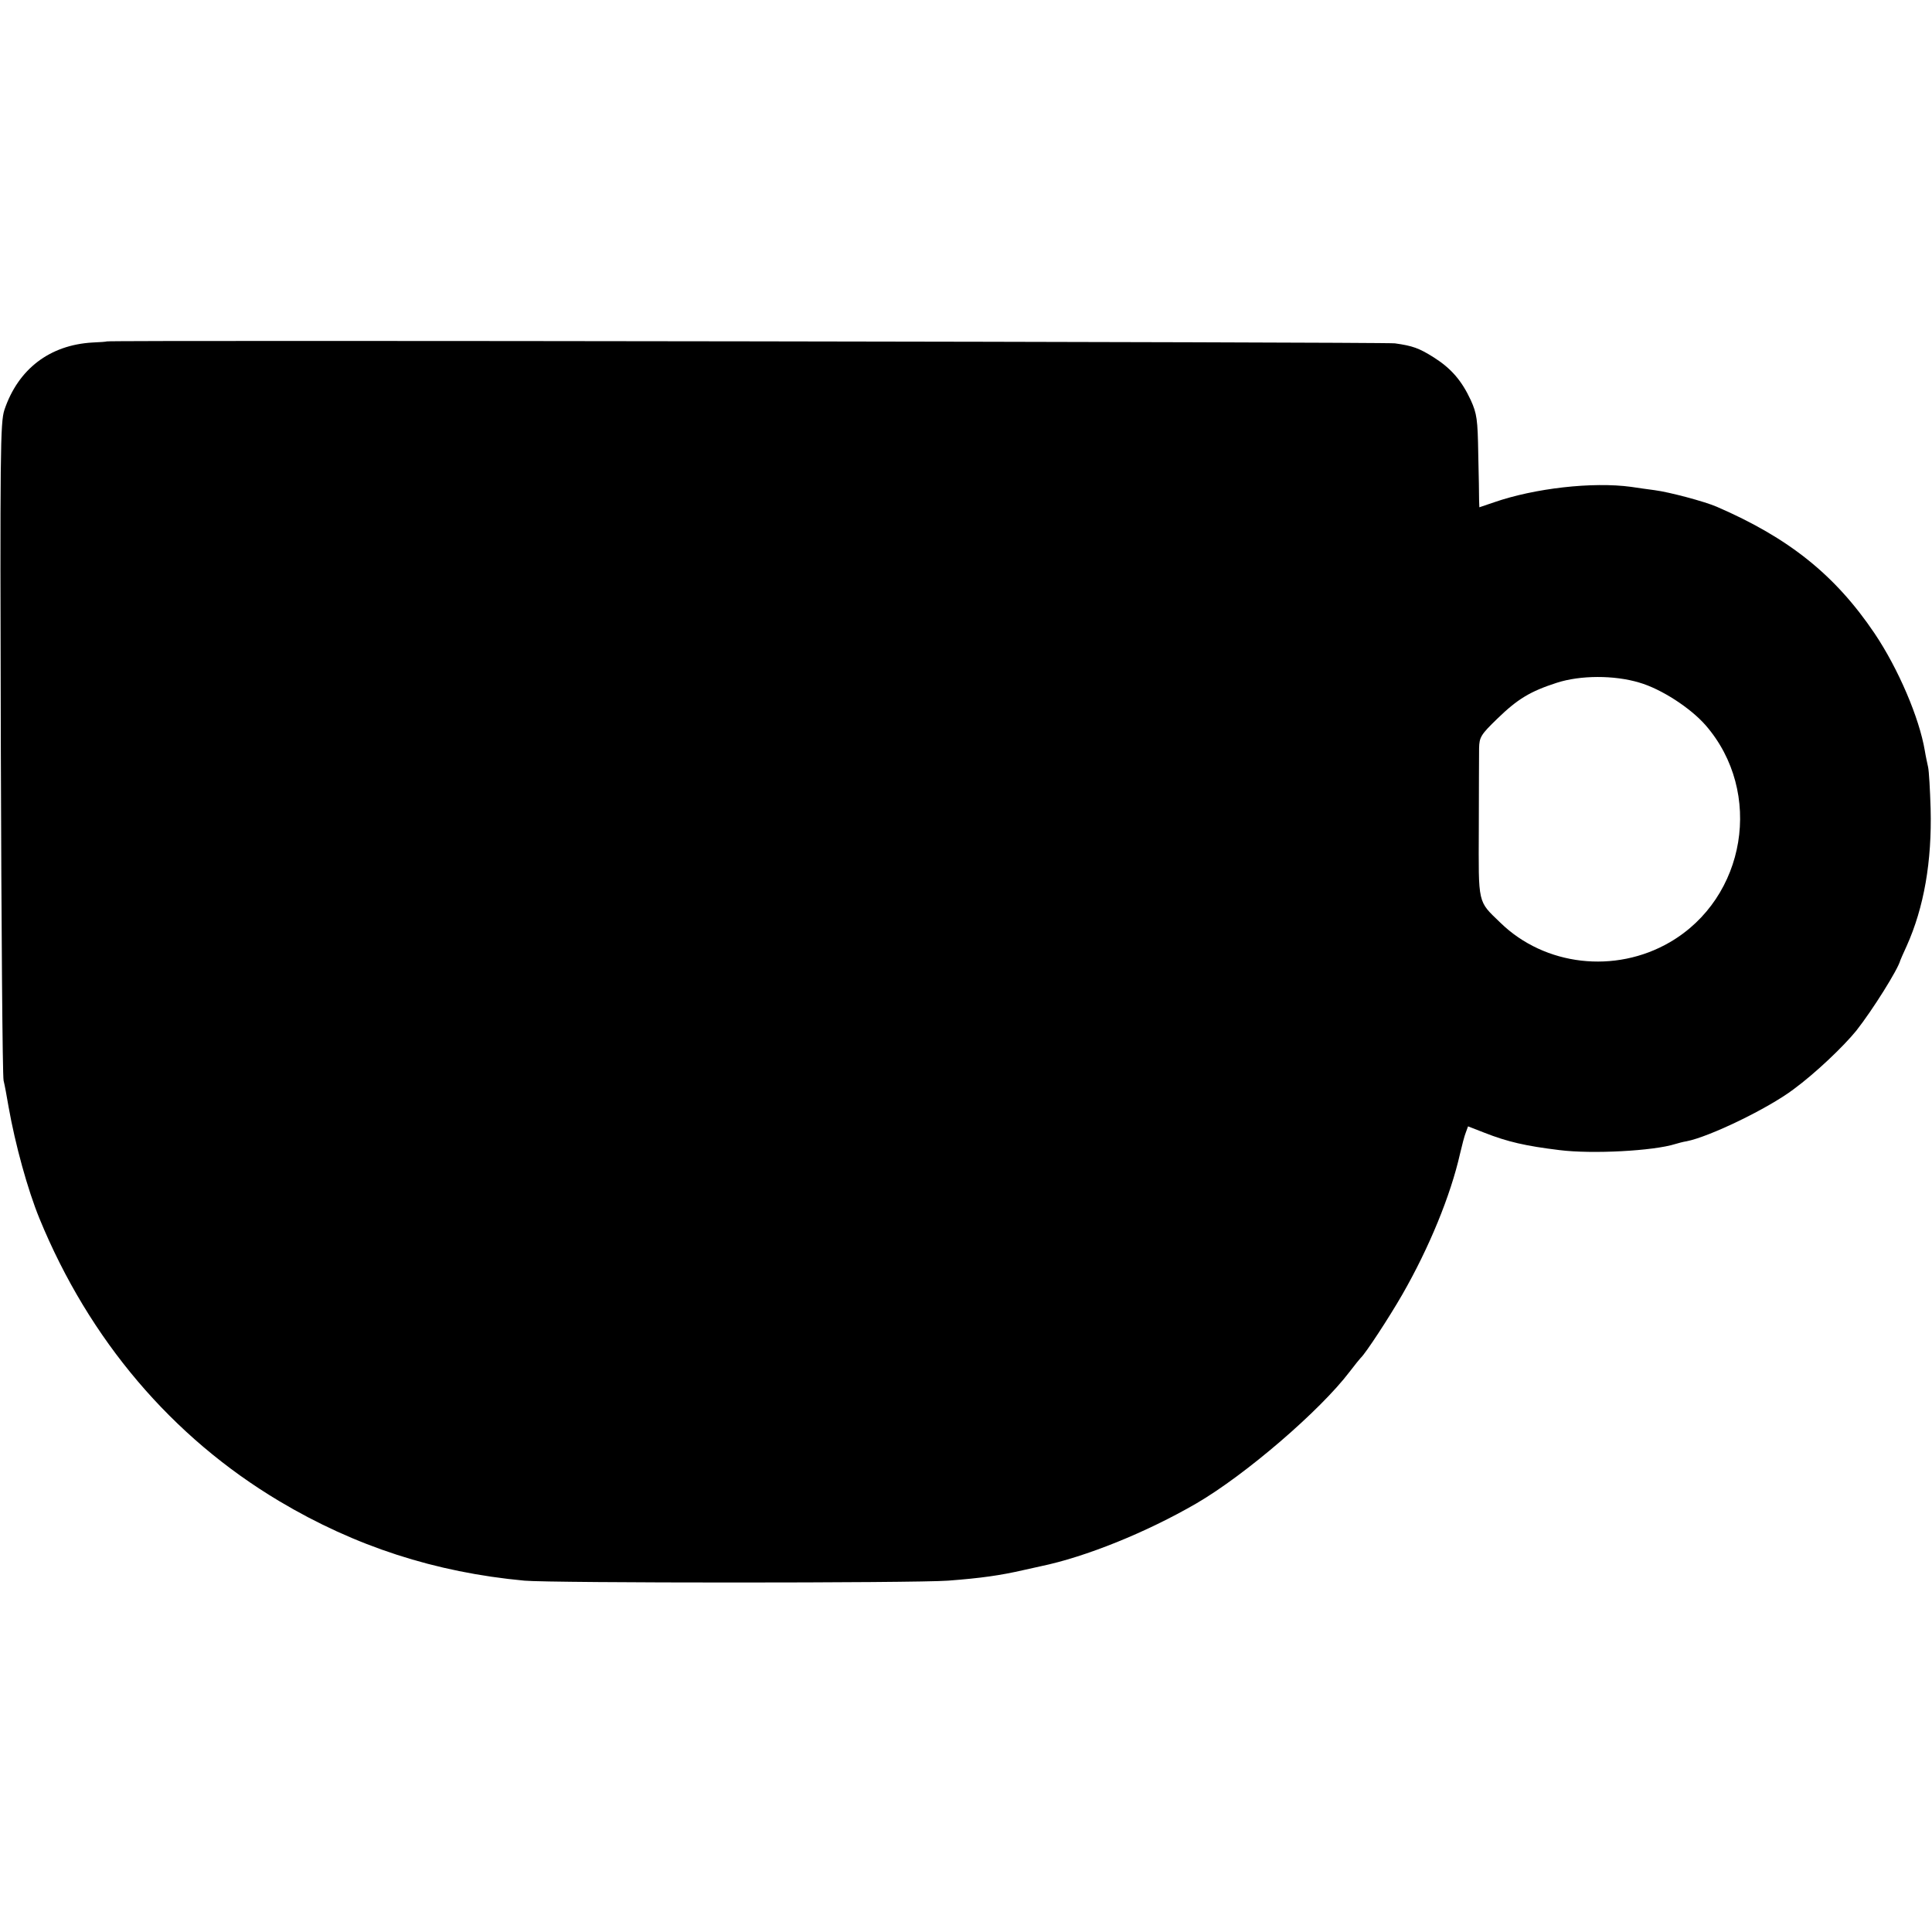
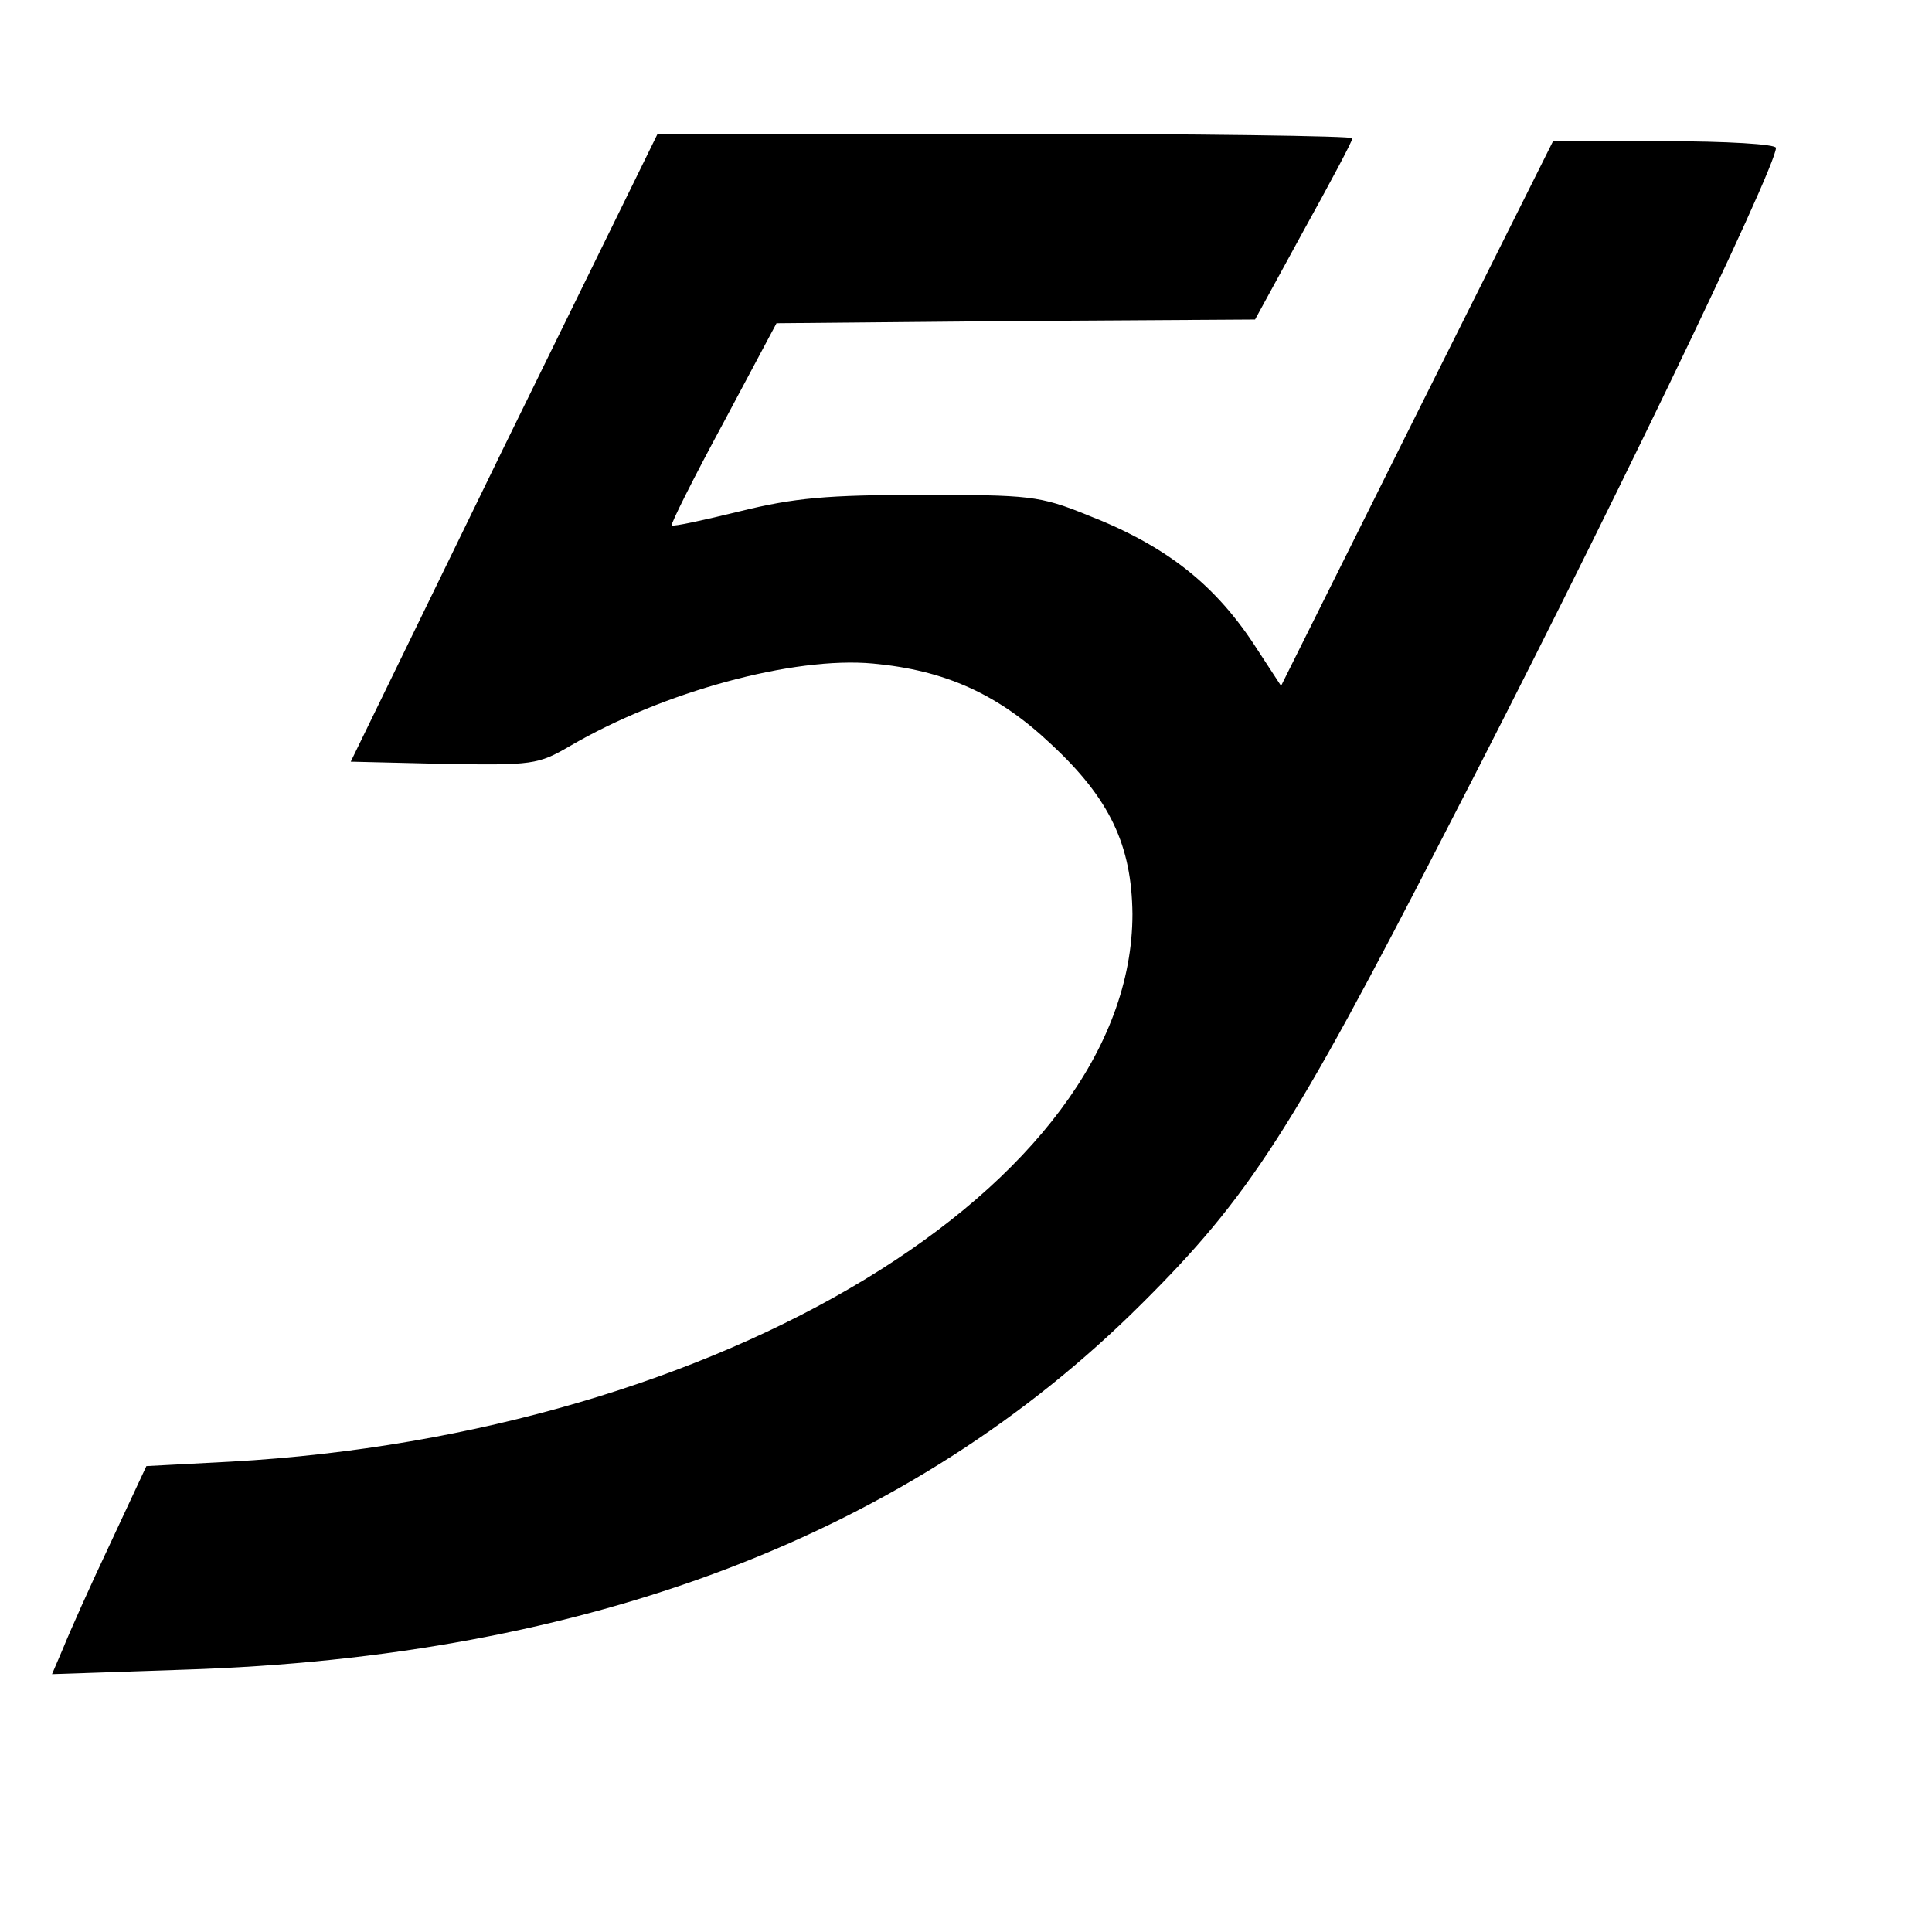
- <svg xmlns="http://www.w3.org/2000/svg" version="1.0" width="700pt" height="700pt" viewBox="0 0 700 700" preserveAspectRatio="xMidYMid meet">
-   <g transform="translate(0,700) scale(0.1,-0.1)" fill="#000000" stroke="none">
-     <path d="M387 5763 c-1 -1 -24 -3 -52 -4 -155 -9 -269 -96 -319 -244 -15 -46 -16 -145 -13 -1225 2 -646 6 -1188 10 -1205 4 -16 12 -59 18 -95 24 -136 69 -300 112 -405 180 -439 480 -792 869 -1024 275 -164 565 -258 888 -288 97 -9 1416 -9 1535 0 119 9 189 19 272 38 27 6 55 12 63 14 164 34 384 123 565 228 177 103 448 336 555 477 19 25 37 47 40 50 17 15 104 148 151 230 97 169 175 359 209 510 7 30 16 65 21 77 l8 22 59 -23 c84 -33 149 -48 272 -63 119 -15 341 -3 420 22 10 3 28 8 41 10 82 16 294 118 387 188 79 58 181 155 228 213 59 75 151 222 159 254 1 3 11 26 23 52 63 140 92 307 87 498 -2 69 -6 136 -9 150 -3 14 -9 41 -12 60 -20 119 -96 297 -182 425 -143 212 -311 346 -572 459 -44 19 -171 53 -225 60 -22 3 -60 8 -85 12 -140 19 -350 -5 -497 -56 l-53 -18 -1 26 c0 15 -1 90 -3 167 -2 126 -5 146 -27 195 -33 71 -71 115 -134 155 -54 34 -77 42 -141 51 -35 5 -4663 12 -4667 7z m5552 -1236 c80 -23 186 -92 241 -155 210 -242 147 -625 -130 -786 -198 -115 -453 -86 -614 71 -83 80 -79 64 -78 341 0 136 1 267 1 291 1 40 6 49 66 107 73 71 119 99 215 130 86 28 209 28 299 1z" />
+ <svg xmlns="http://www.w3.org/2000/svg" version="1.0" width="260pt" height="260pt" viewBox="0 0 260 260" preserveAspectRatio="xMidYMid meet">
+   <g transform="translate(0,260) scale(0.1,-0.1)" fill="#000000" stroke="none">
+     <path d="M678 1998 l-206 -423 125 -3 c120 -2 127 -1 170 24 125 73 301 121 408 111 97 -9 168 -41 239 -108 80 -74 109 -137 110 -229 0 -364 -553 -700 -1213 -737 l-114 -6 -49 -105 c-27 -57 -55 -120 -63 -140 l-15 -35 177 6 c545 17 978 182 1289 492 145 144 203 234 409 635 209 404 445 894 445 921 0 5 -67 9 -150 9 l-150 0 -183 -366 -183 -367 -32 49 c-55 86 -121 139 -229 181 -64 26 -78 27 -223 27 -127 0 -171 -4 -244 -22 -49 -12 -90 -21 -92 -19 -2 1 29 63 69 137 l72 135 322 3 322 2 65 119 c36 65 66 121 66 125 0 3 -210 6 -468 6 l-467 0 -207 -422z" />
  </g>
</svg>
